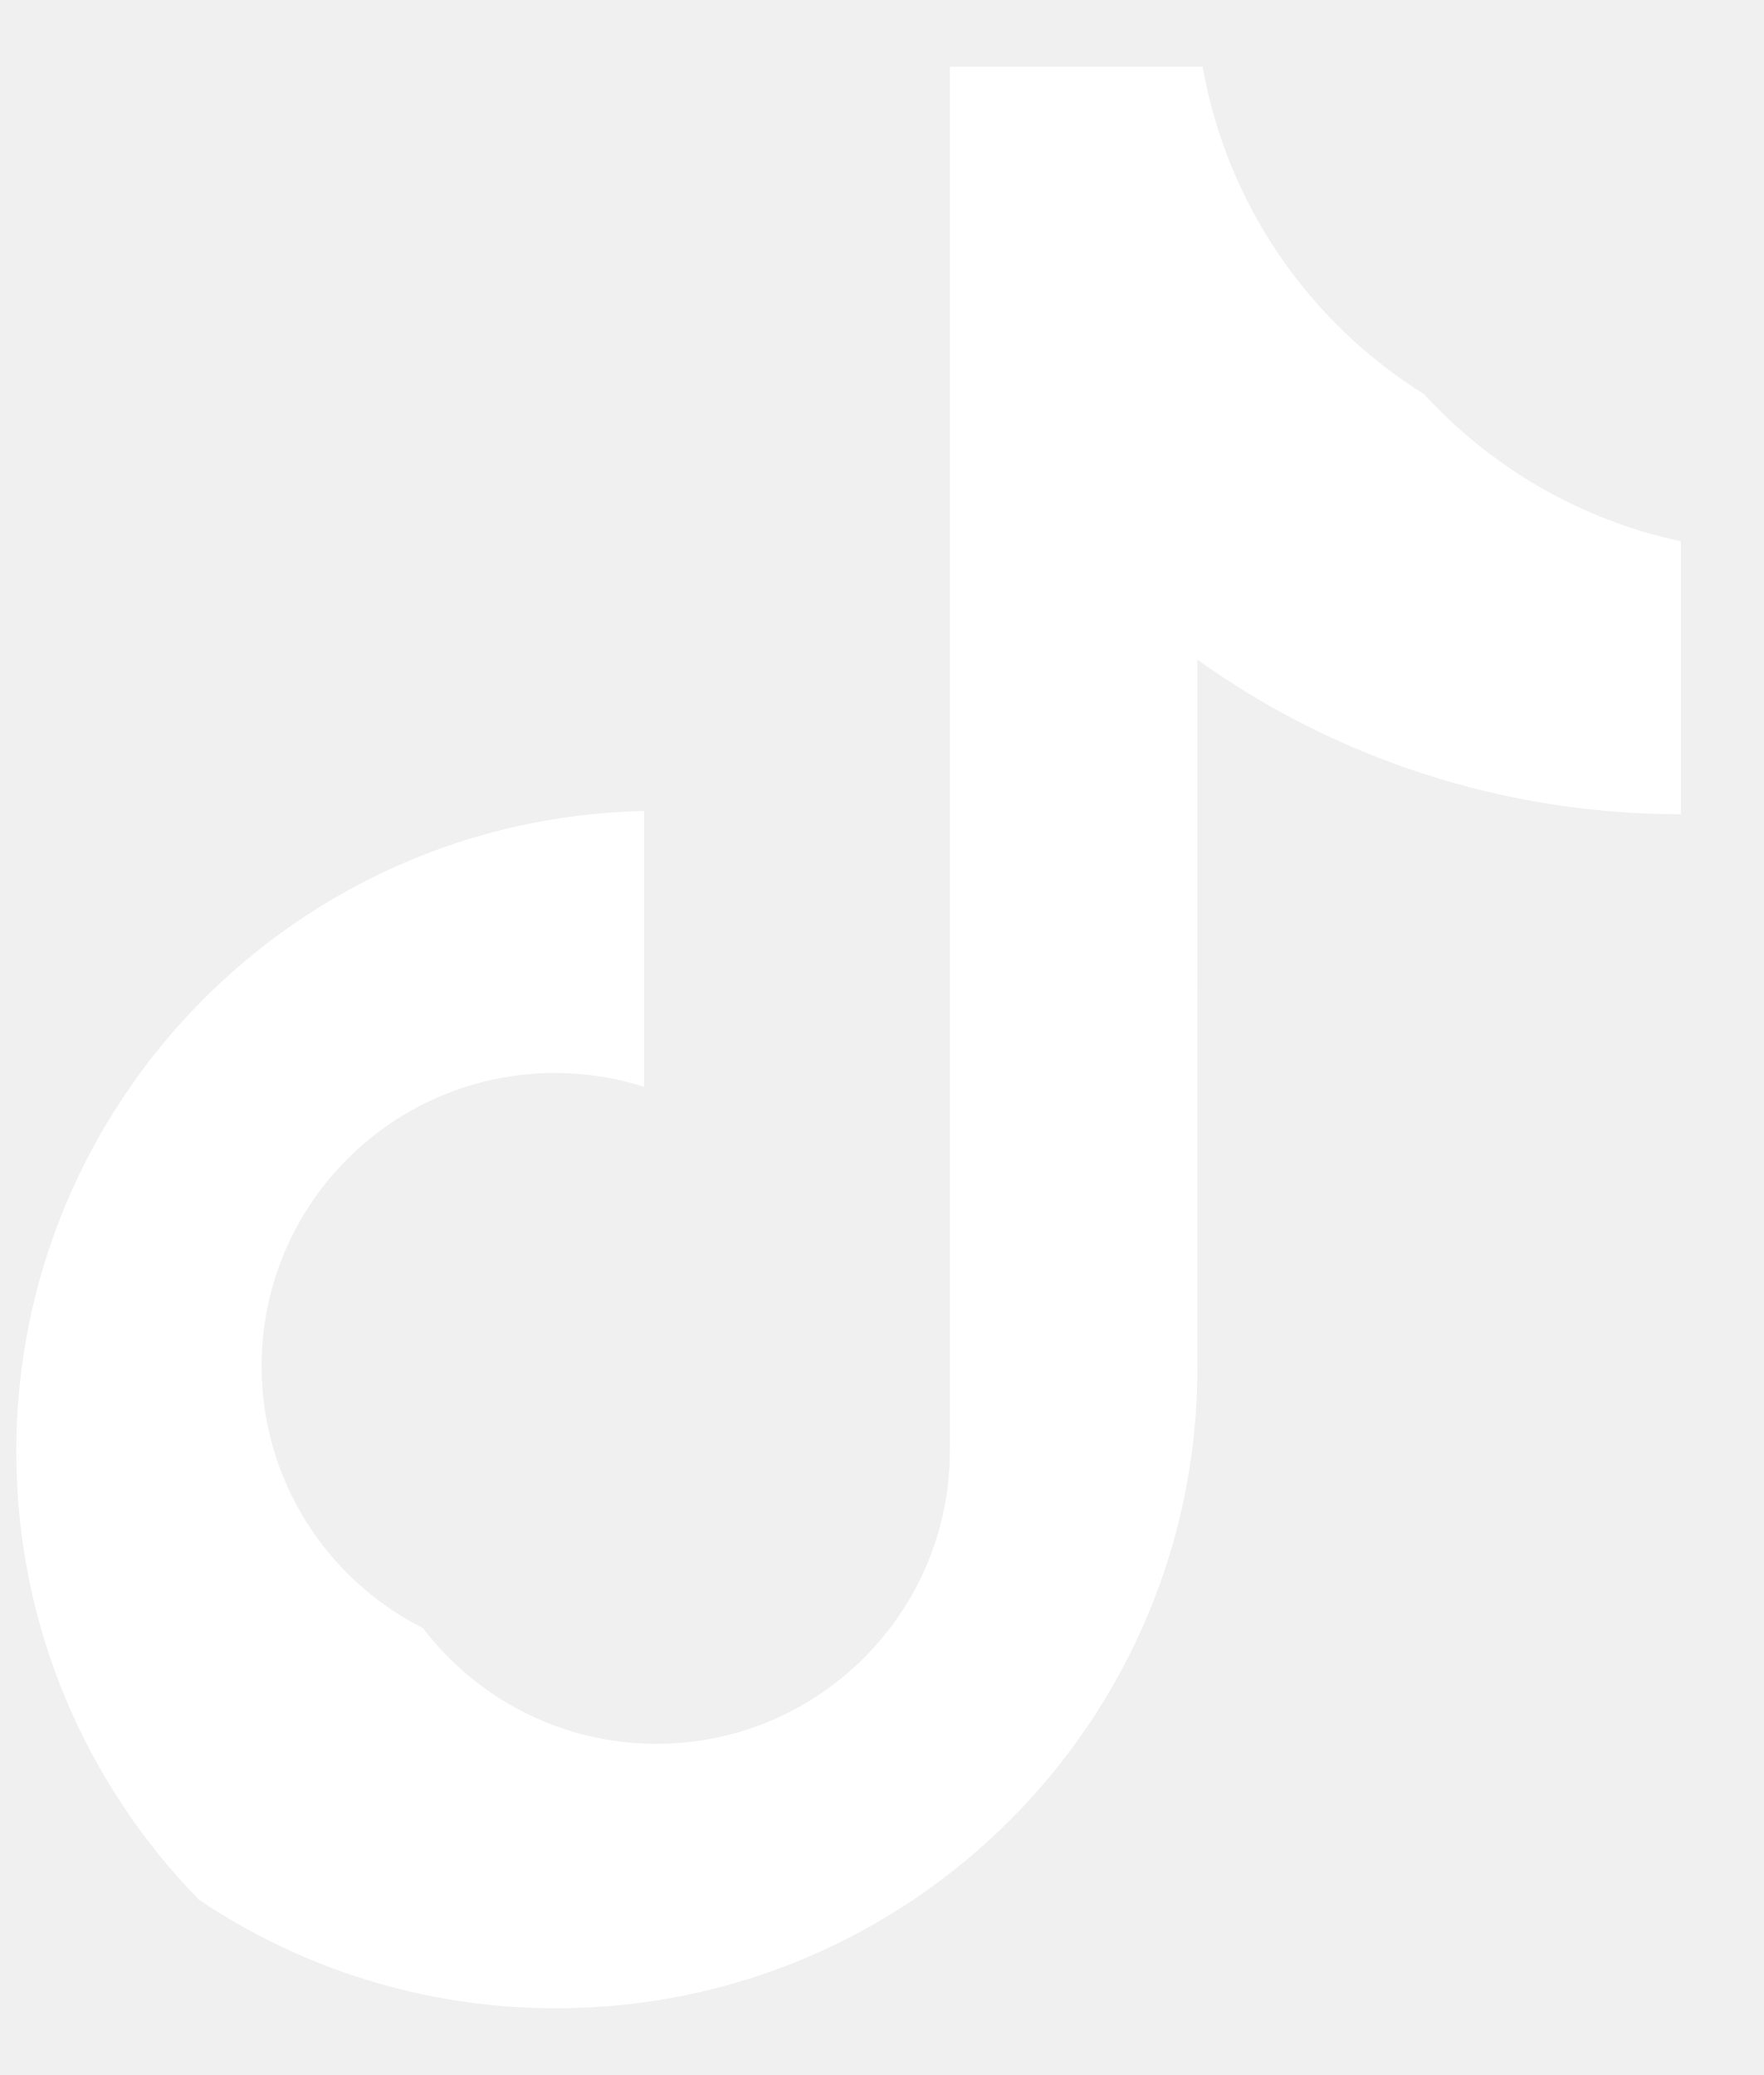
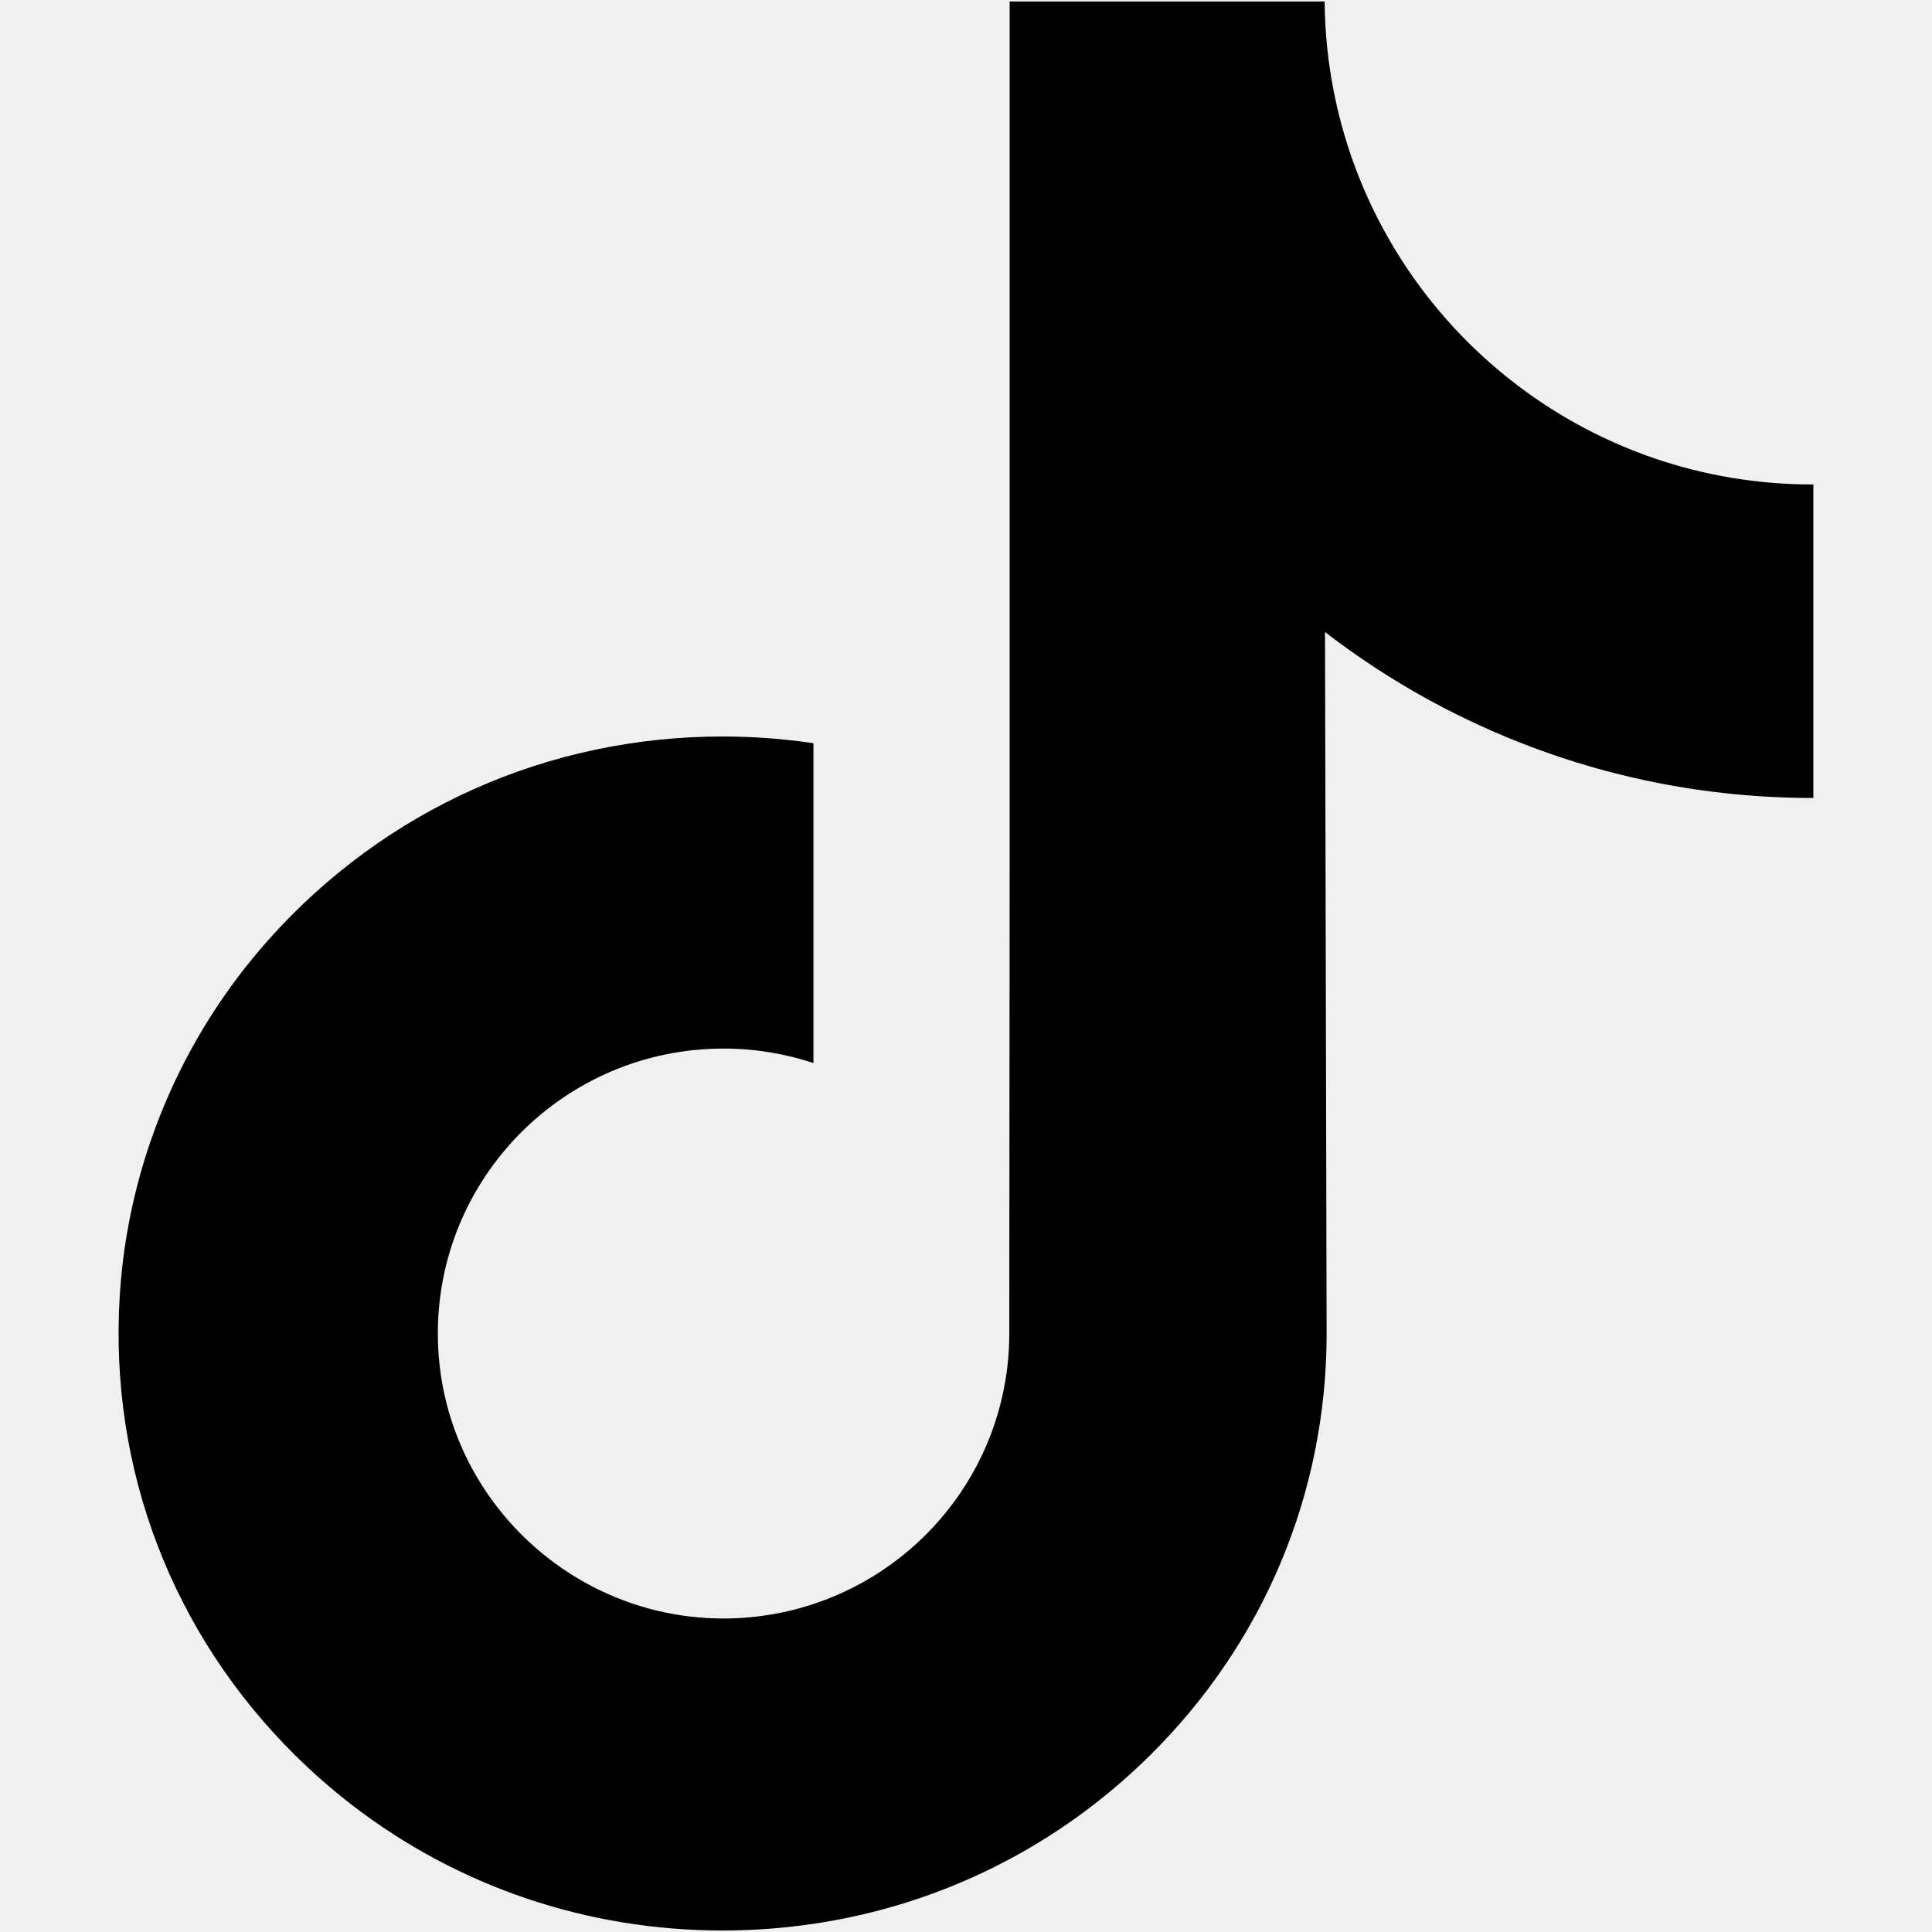
- <svg xmlns="http://www.w3.org/2000/svg" width="17" height="20" viewBox="0 0 17 20" fill="none">
-   <path fill-rule="evenodd" clip-rule="evenodd" d="M11.539 6.358C12.852 7.297 14.461 7.848 16.199 7.848V5.217C15.229 5.011 14.37 4.504 13.725 3.8C12.62 3.111 11.824 1.974 11.59 0.643H9.154V13.992C9.149 15.547 7.885 16.808 6.327 16.808C5.409 16.808 4.593 16.37 4.076 15.693C3.154 15.227 2.521 14.272 2.521 13.168C2.521 11.607 3.787 10.342 5.349 10.342C5.648 10.342 5.936 10.389 6.207 10.475V7.817C2.854 7.886 0.157 10.624 0.157 13.992C0.157 15.674 0.829 17.198 1.919 18.312C2.902 18.972 4.086 19.357 5.359 19.357C8.773 19.357 11.54 16.591 11.54 13.179L11.539 6.358Z" fill="white" />
+ <svg xmlns="http://www.w3.org/2000/svg" version="1.1" width="512" height="512" x="0" y="0" viewBox="0 0 512 512" style="enable-background:new 0 0 512 512" xml:space="preserve" class="">
+   <g>
+     <path d="M480.32 128.39c-29.22 0-56.18-9.68-77.83-26.01-24.83-18.72-42.67-46.18-48.97-77.83A129.78 129.78 0 0 1 351.04.39h-83.47v228.08l-.1 124.93c0 33.4-21.75 61.72-51.9 71.68a75.905 75.905 0 0 1-28.04 3.72c-12.56-.69-24.33-4.48-34.56-10.6-21.77-13.02-36.53-36.64-36.93-63.66-.63-42.23 33.51-76.66 75.71-76.66 8.33 0 16.33 1.36 23.82 3.83v-84.75c-7.9-1.17-15.94-1.78-24.07-1.78-46.19 0-89.39 19.2-120.27 53.79-23.34 26.14-37.34 59.49-39.5 94.46-2.83 45.94 13.98 89.61 46.58 121.83 4.79 4.73 9.82 9.12 15.08 13.17 27.95 21.51 62.12 33.17 98.11 33.17 8.13 0 16.17-.6 24.07-1.77 33.62-4.98 64.64-20.37 89.12-44.57 30.08-29.73 46.7-69.2 46.88-111.21l-.43-186.56a210.864 210.864 0 0 0 46.88 27.34c26.19 11.05 53.96 16.65 82.54 16.64v-83.1c.02.02-.22.02-.24.02z" fill="#000000" class="" />
+   </g>
</svg>
